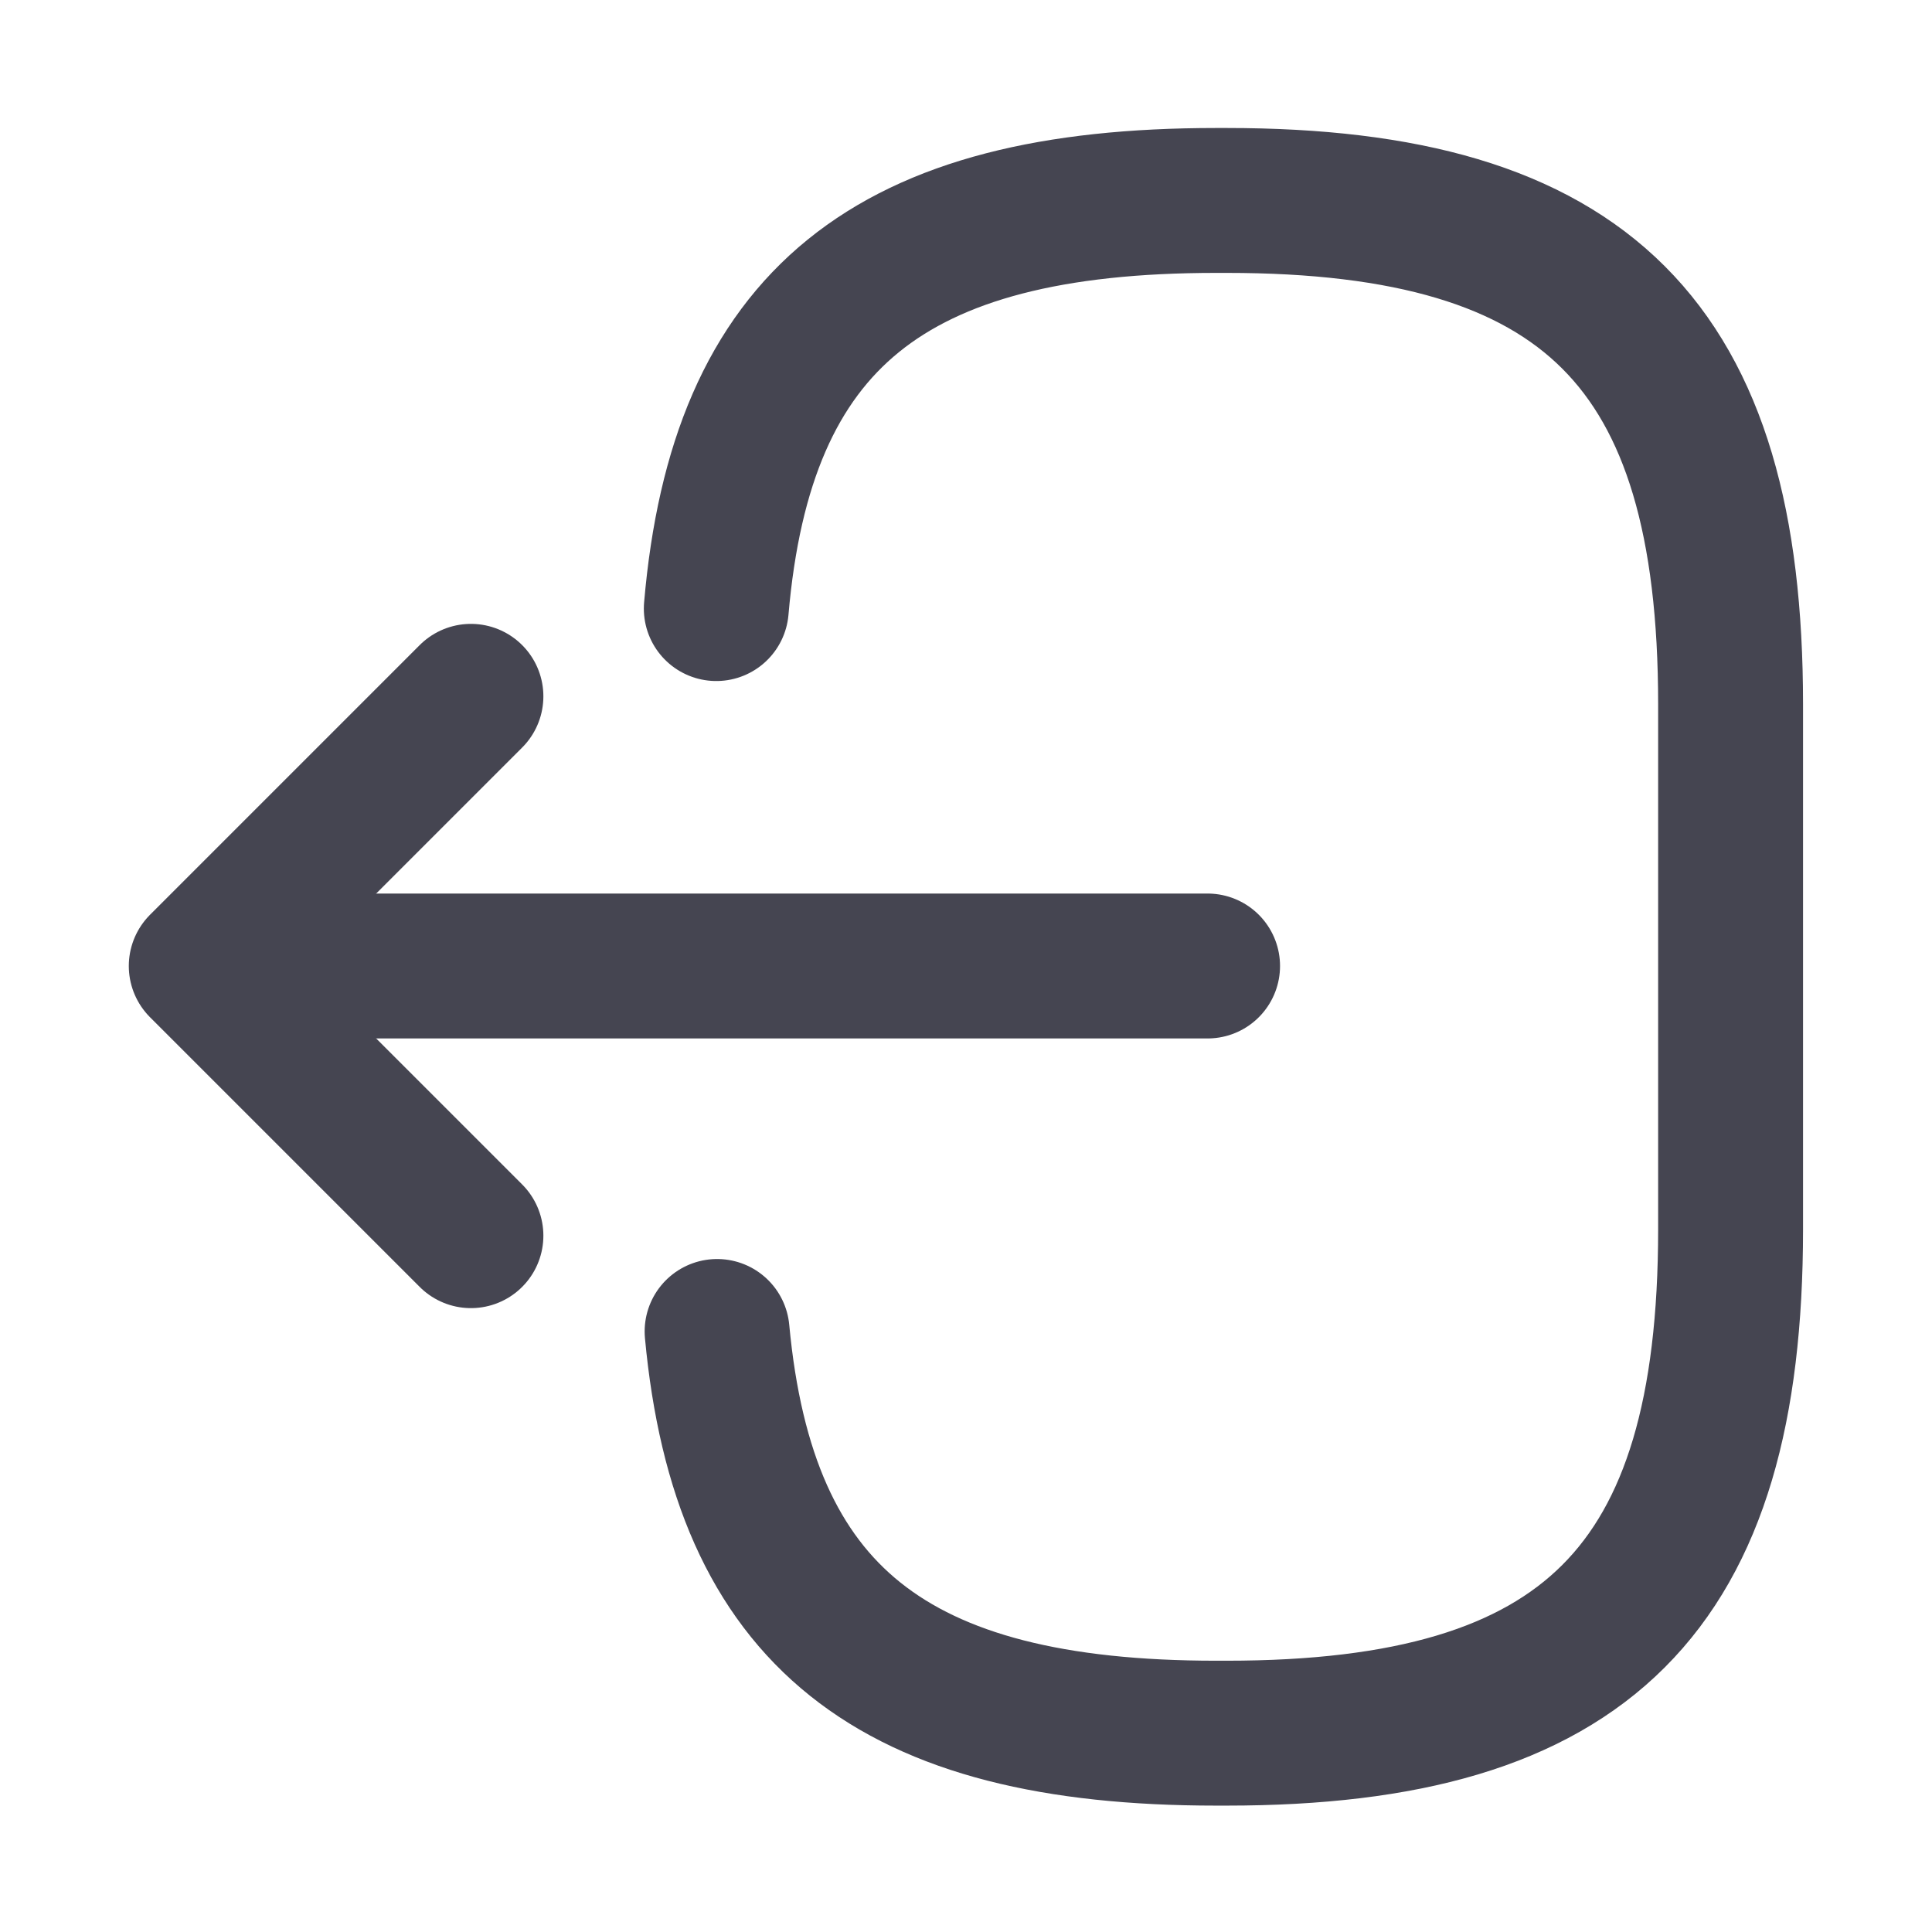
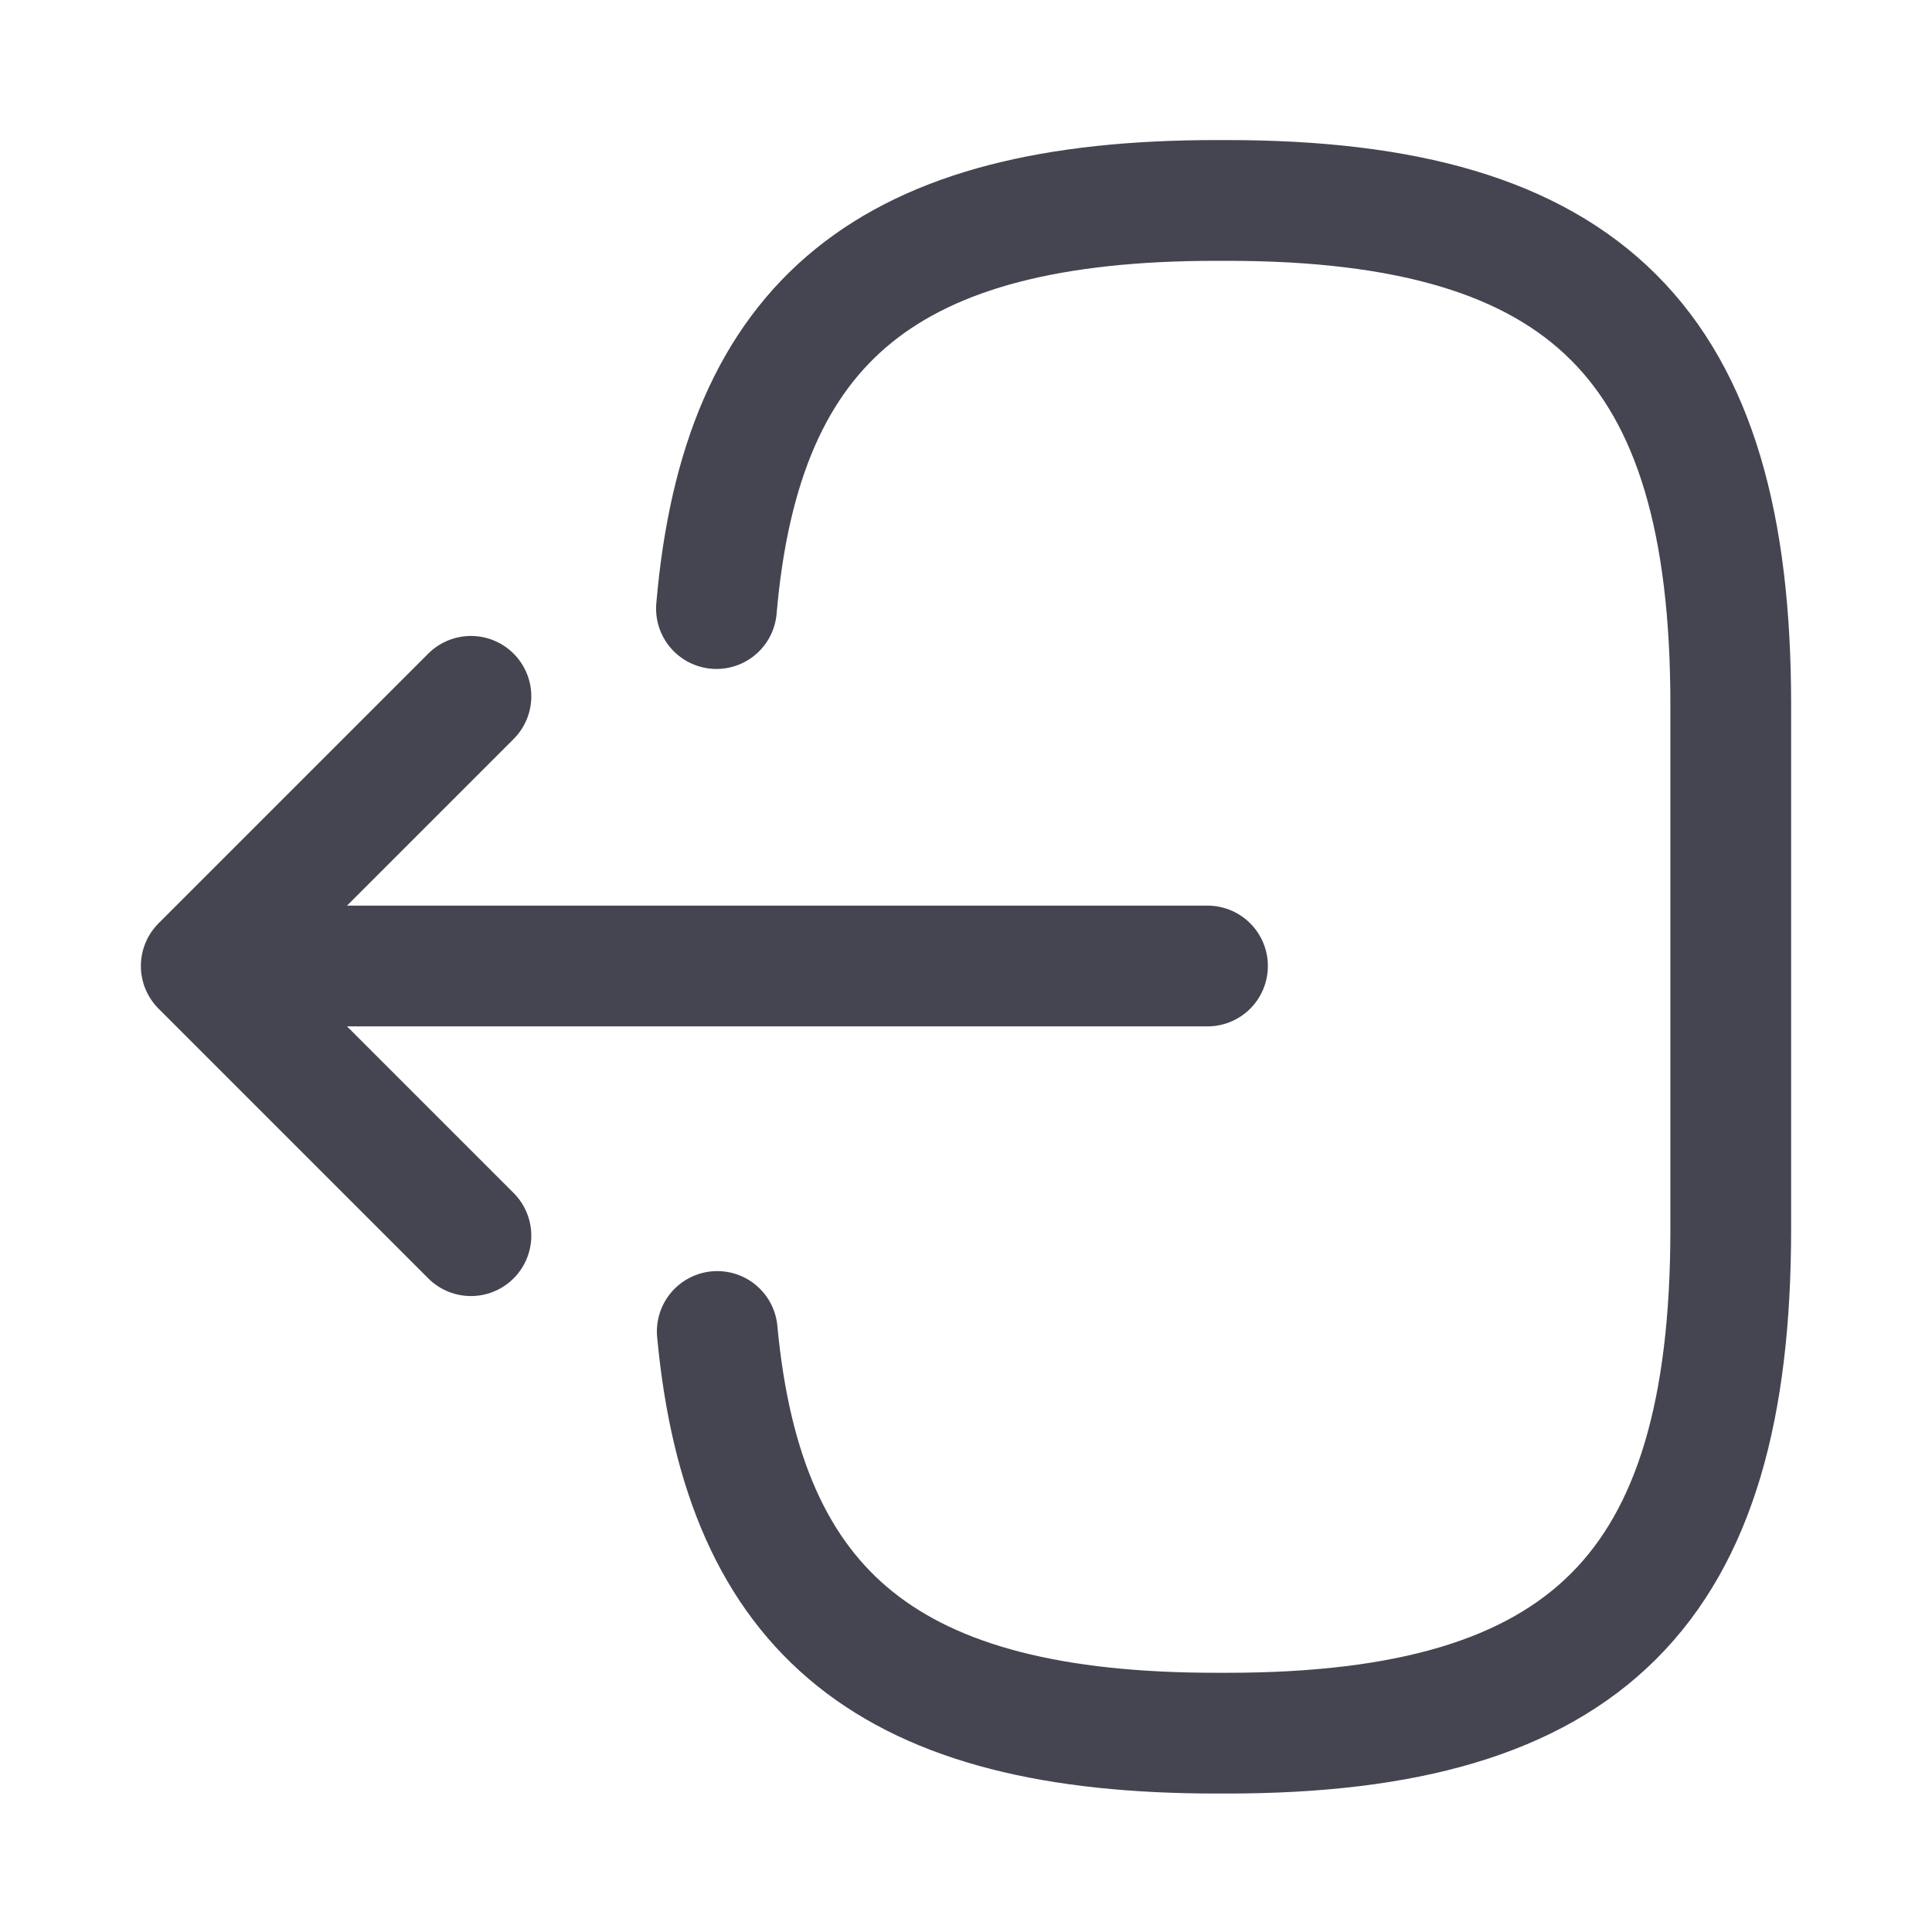
<svg xmlns="http://www.w3.org/2000/svg" width="24" height="24" viewBox="0 0 24 24" fill="none">
-   <path d="M8.898 7.56C9.208 3.96 11.058 2.49 15.108 2.49H15.238C19.708 2.49 21.498 4.28 21.498 8.75V15.27C21.498 19.74 19.708 21.53 15.238 21.53H15.108C11.088 21.53 9.238 20.08 8.908 16.54" stroke="#454551" stroke-width="1.8" stroke-linecap="round" stroke-linejoin="round" />
-   <path d="M15.001 12H3.621" stroke="#454551" stroke-width="1.8" stroke-linecap="round" stroke-linejoin="round" />
-   <path d="M5.85 8.65L2.5 12L5.85 15.35" stroke="#454551" stroke-width="1.8" stroke-linecap="round" stroke-linejoin="round" />
+   <path d="M8.9 7.56C9.21 3.96 11.06 2.49 15.11 2.49H15.24C19.71 2.49 21.5 4.28 21.5 8.75V15.27C21.5 19.74 19.71 21.53 15.24 21.53H15.11C11.09 21.53 9.24 20.08 8.91 16.54" stroke="#454551" stroke-width="1.5" stroke-linecap="round" stroke-linejoin="round" />
+   <path d="M15 12H3.62" stroke="#454551" stroke-width="1.5" stroke-linecap="round" stroke-linejoin="round" />
+   <path d="M5.85 8.65L2.5 12L5.85 15.35" stroke="#454551" stroke-width="1.5" stroke-linecap="round" stroke-linejoin="round" />
</svg>
